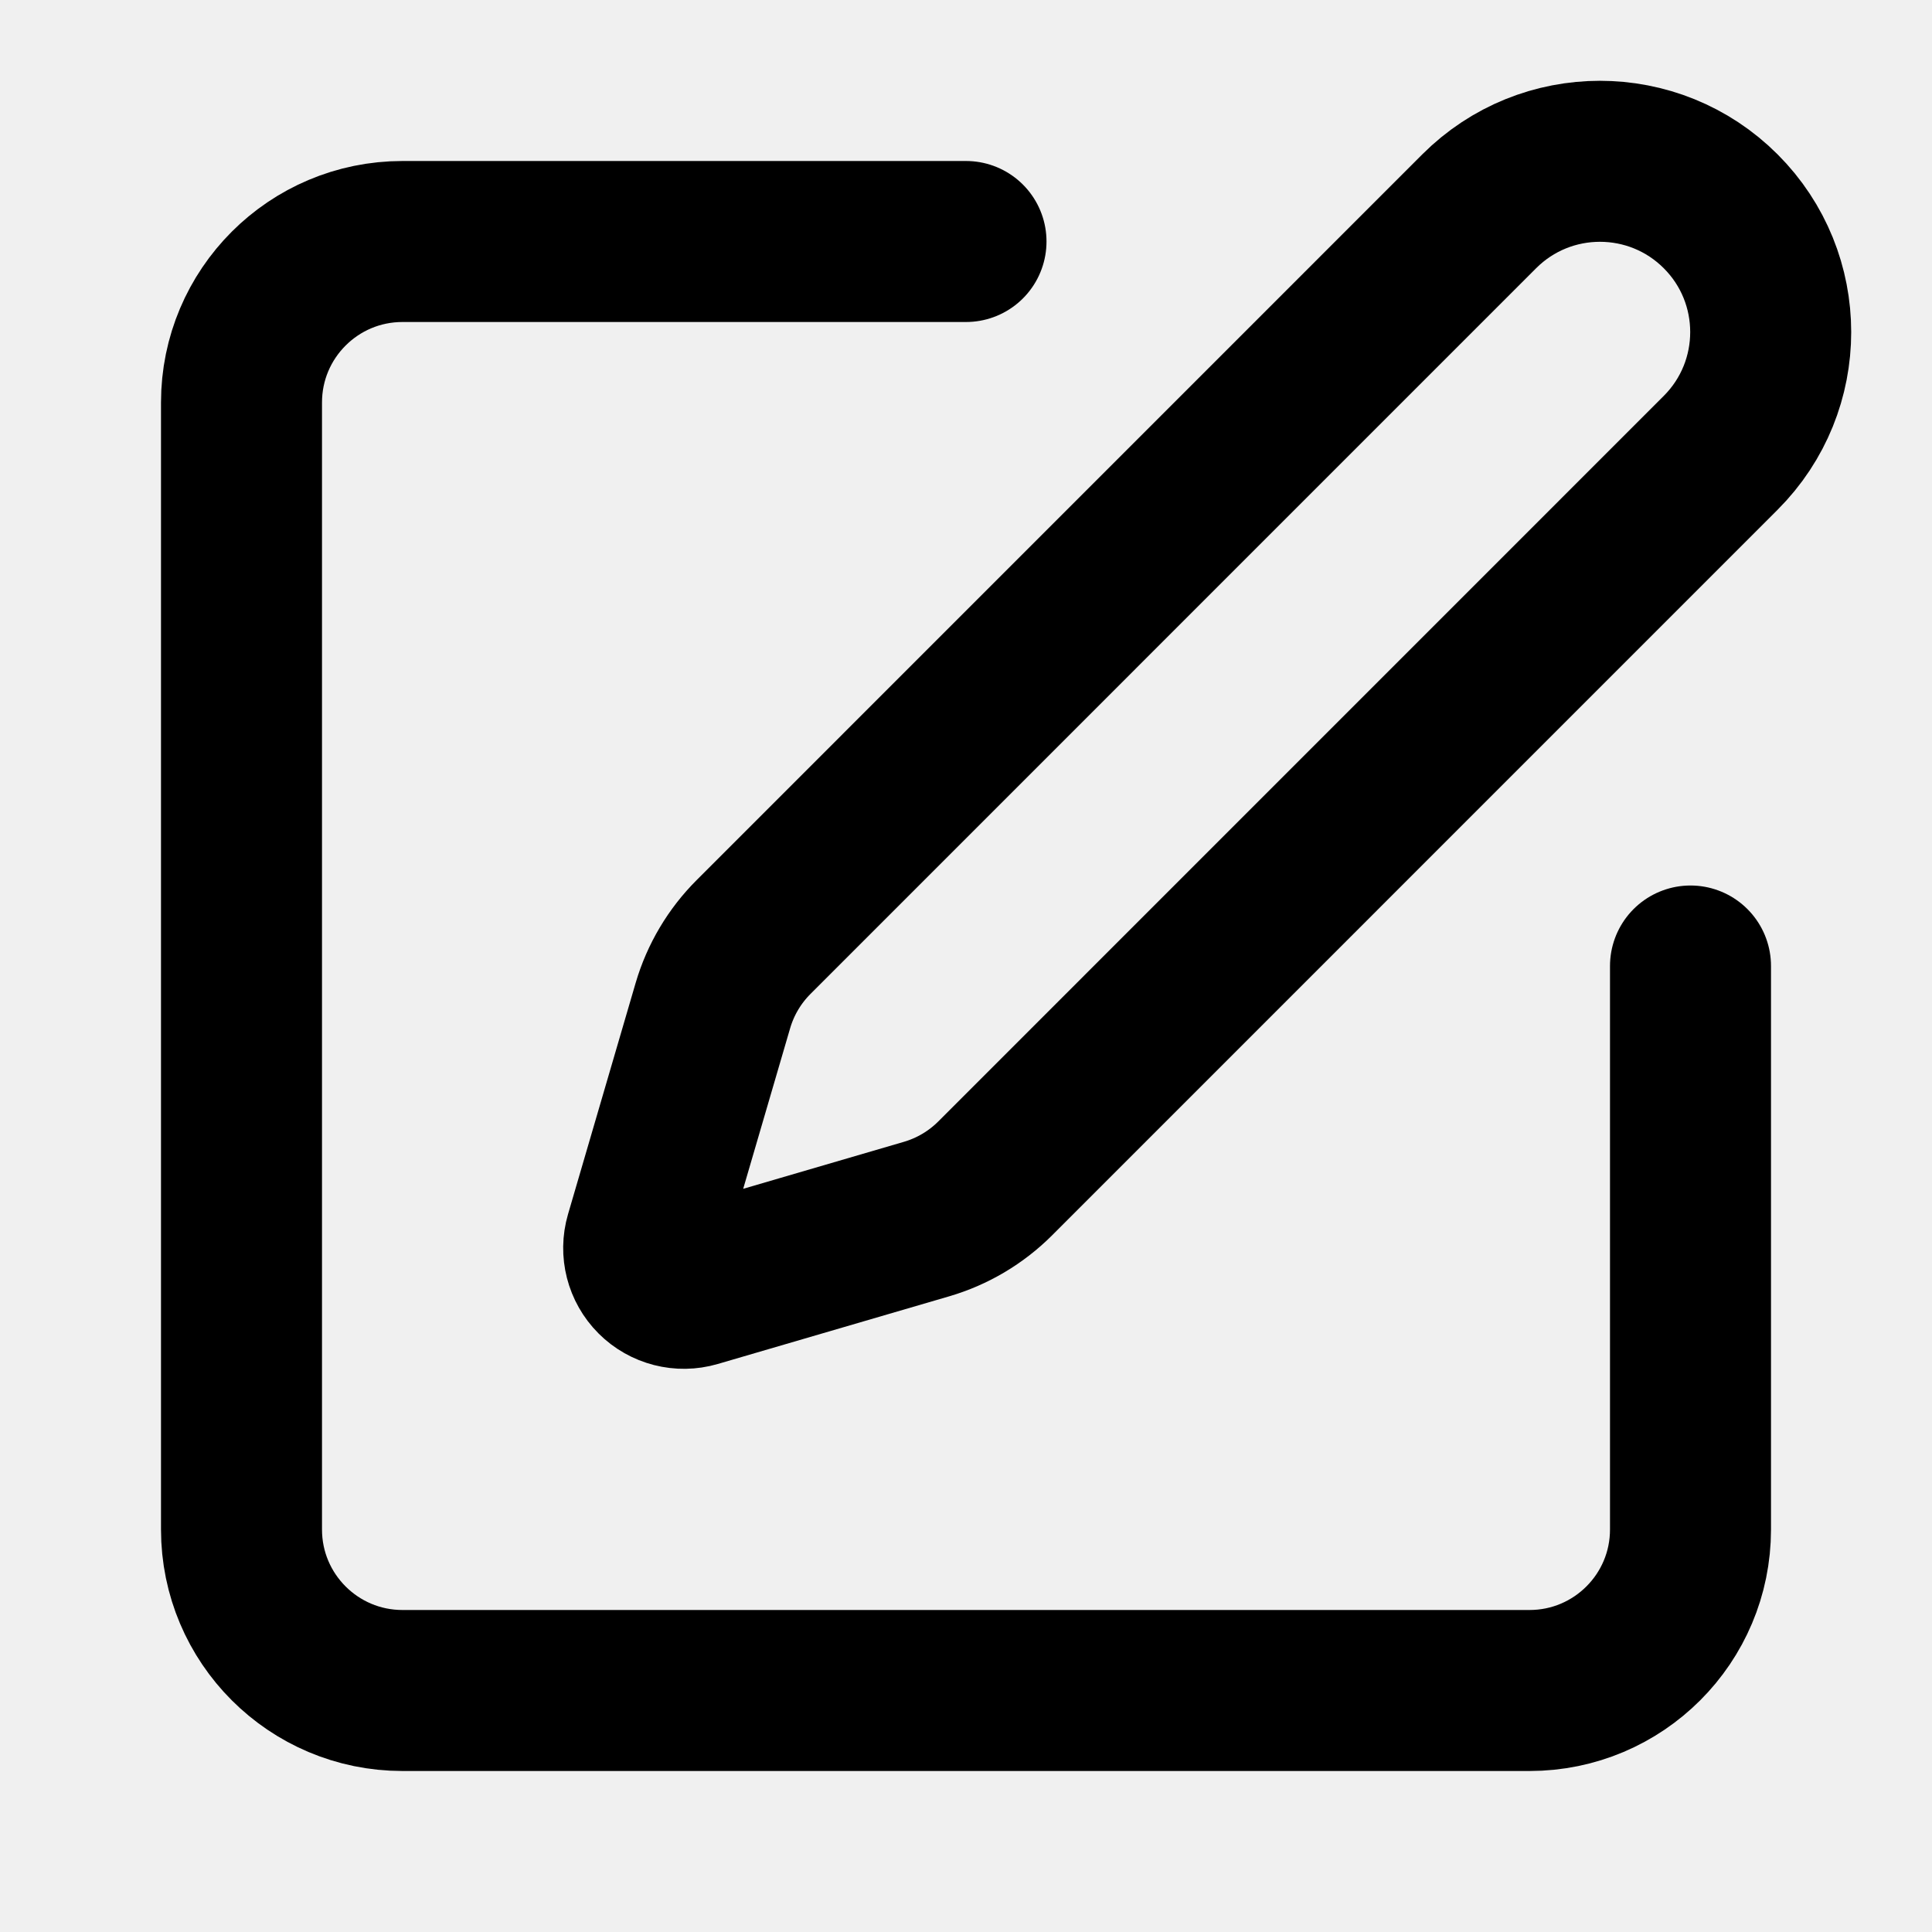
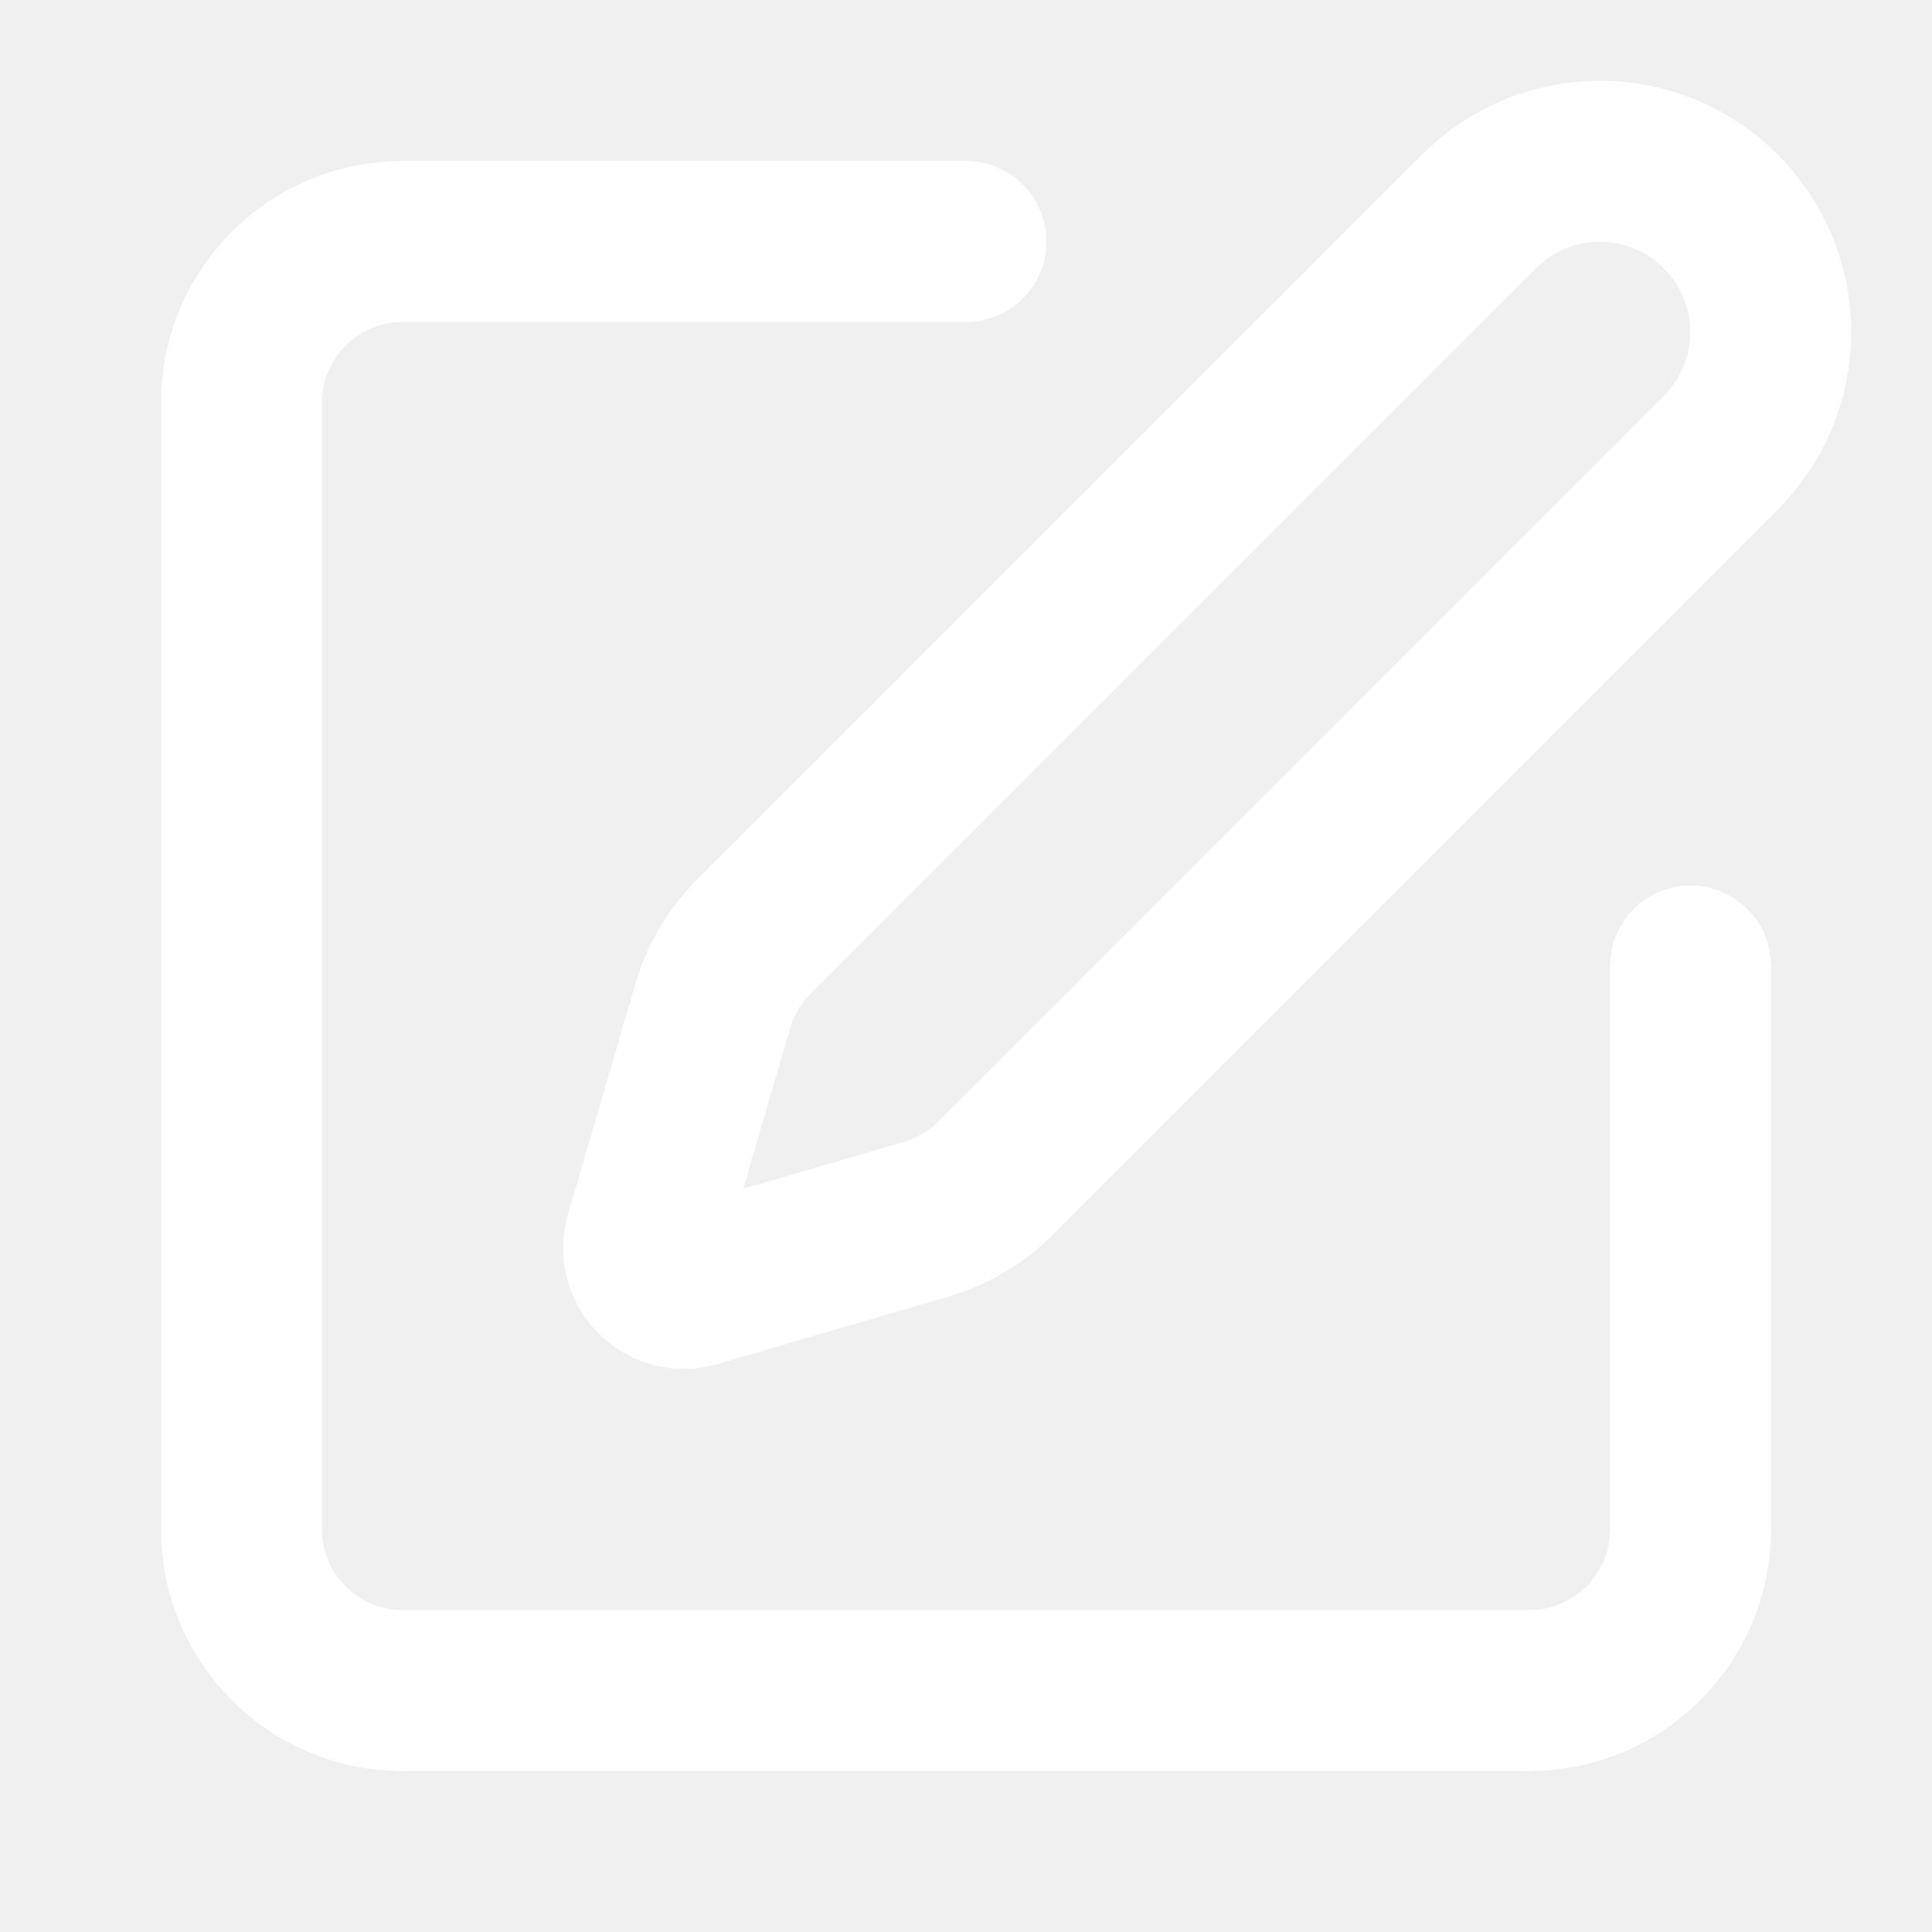
- <svg xmlns="http://www.w3.org/2000/svg" width="24" height="24" viewBox="0 0 24 24" fill="none" stroke="currentColor" stroke-width="2" stroke-linecap="round" stroke-linejoin="round" class="lucide lucide-square-pen-icon lucide-square-pen">
+ <svg xmlns="http://www.w3.org/2000/svg" width="24" height="24" viewBox="0 0 24 24" fill="none" stroke="white" stroke-width="2" stroke-linecap="round" stroke-linejoin="round" class="lucide lucide-square-pen-icon lucide-square-pen">
  <path d="M12 3H5a2 2 0 0 0-2 2v14a2 2 0 0 0 2 2h14a2 2 0 0 0 2-2v-7" />
  <path d="M18.375 2.625a1 1 0 0 1 3 3l-9.013 9.014a2 2 0 0 1-.853.505l-2.873.84a.5.5 0 0 1-.62-.62l.84-2.873a2 2 0 0 1 .506-.852z" />
</svg>
